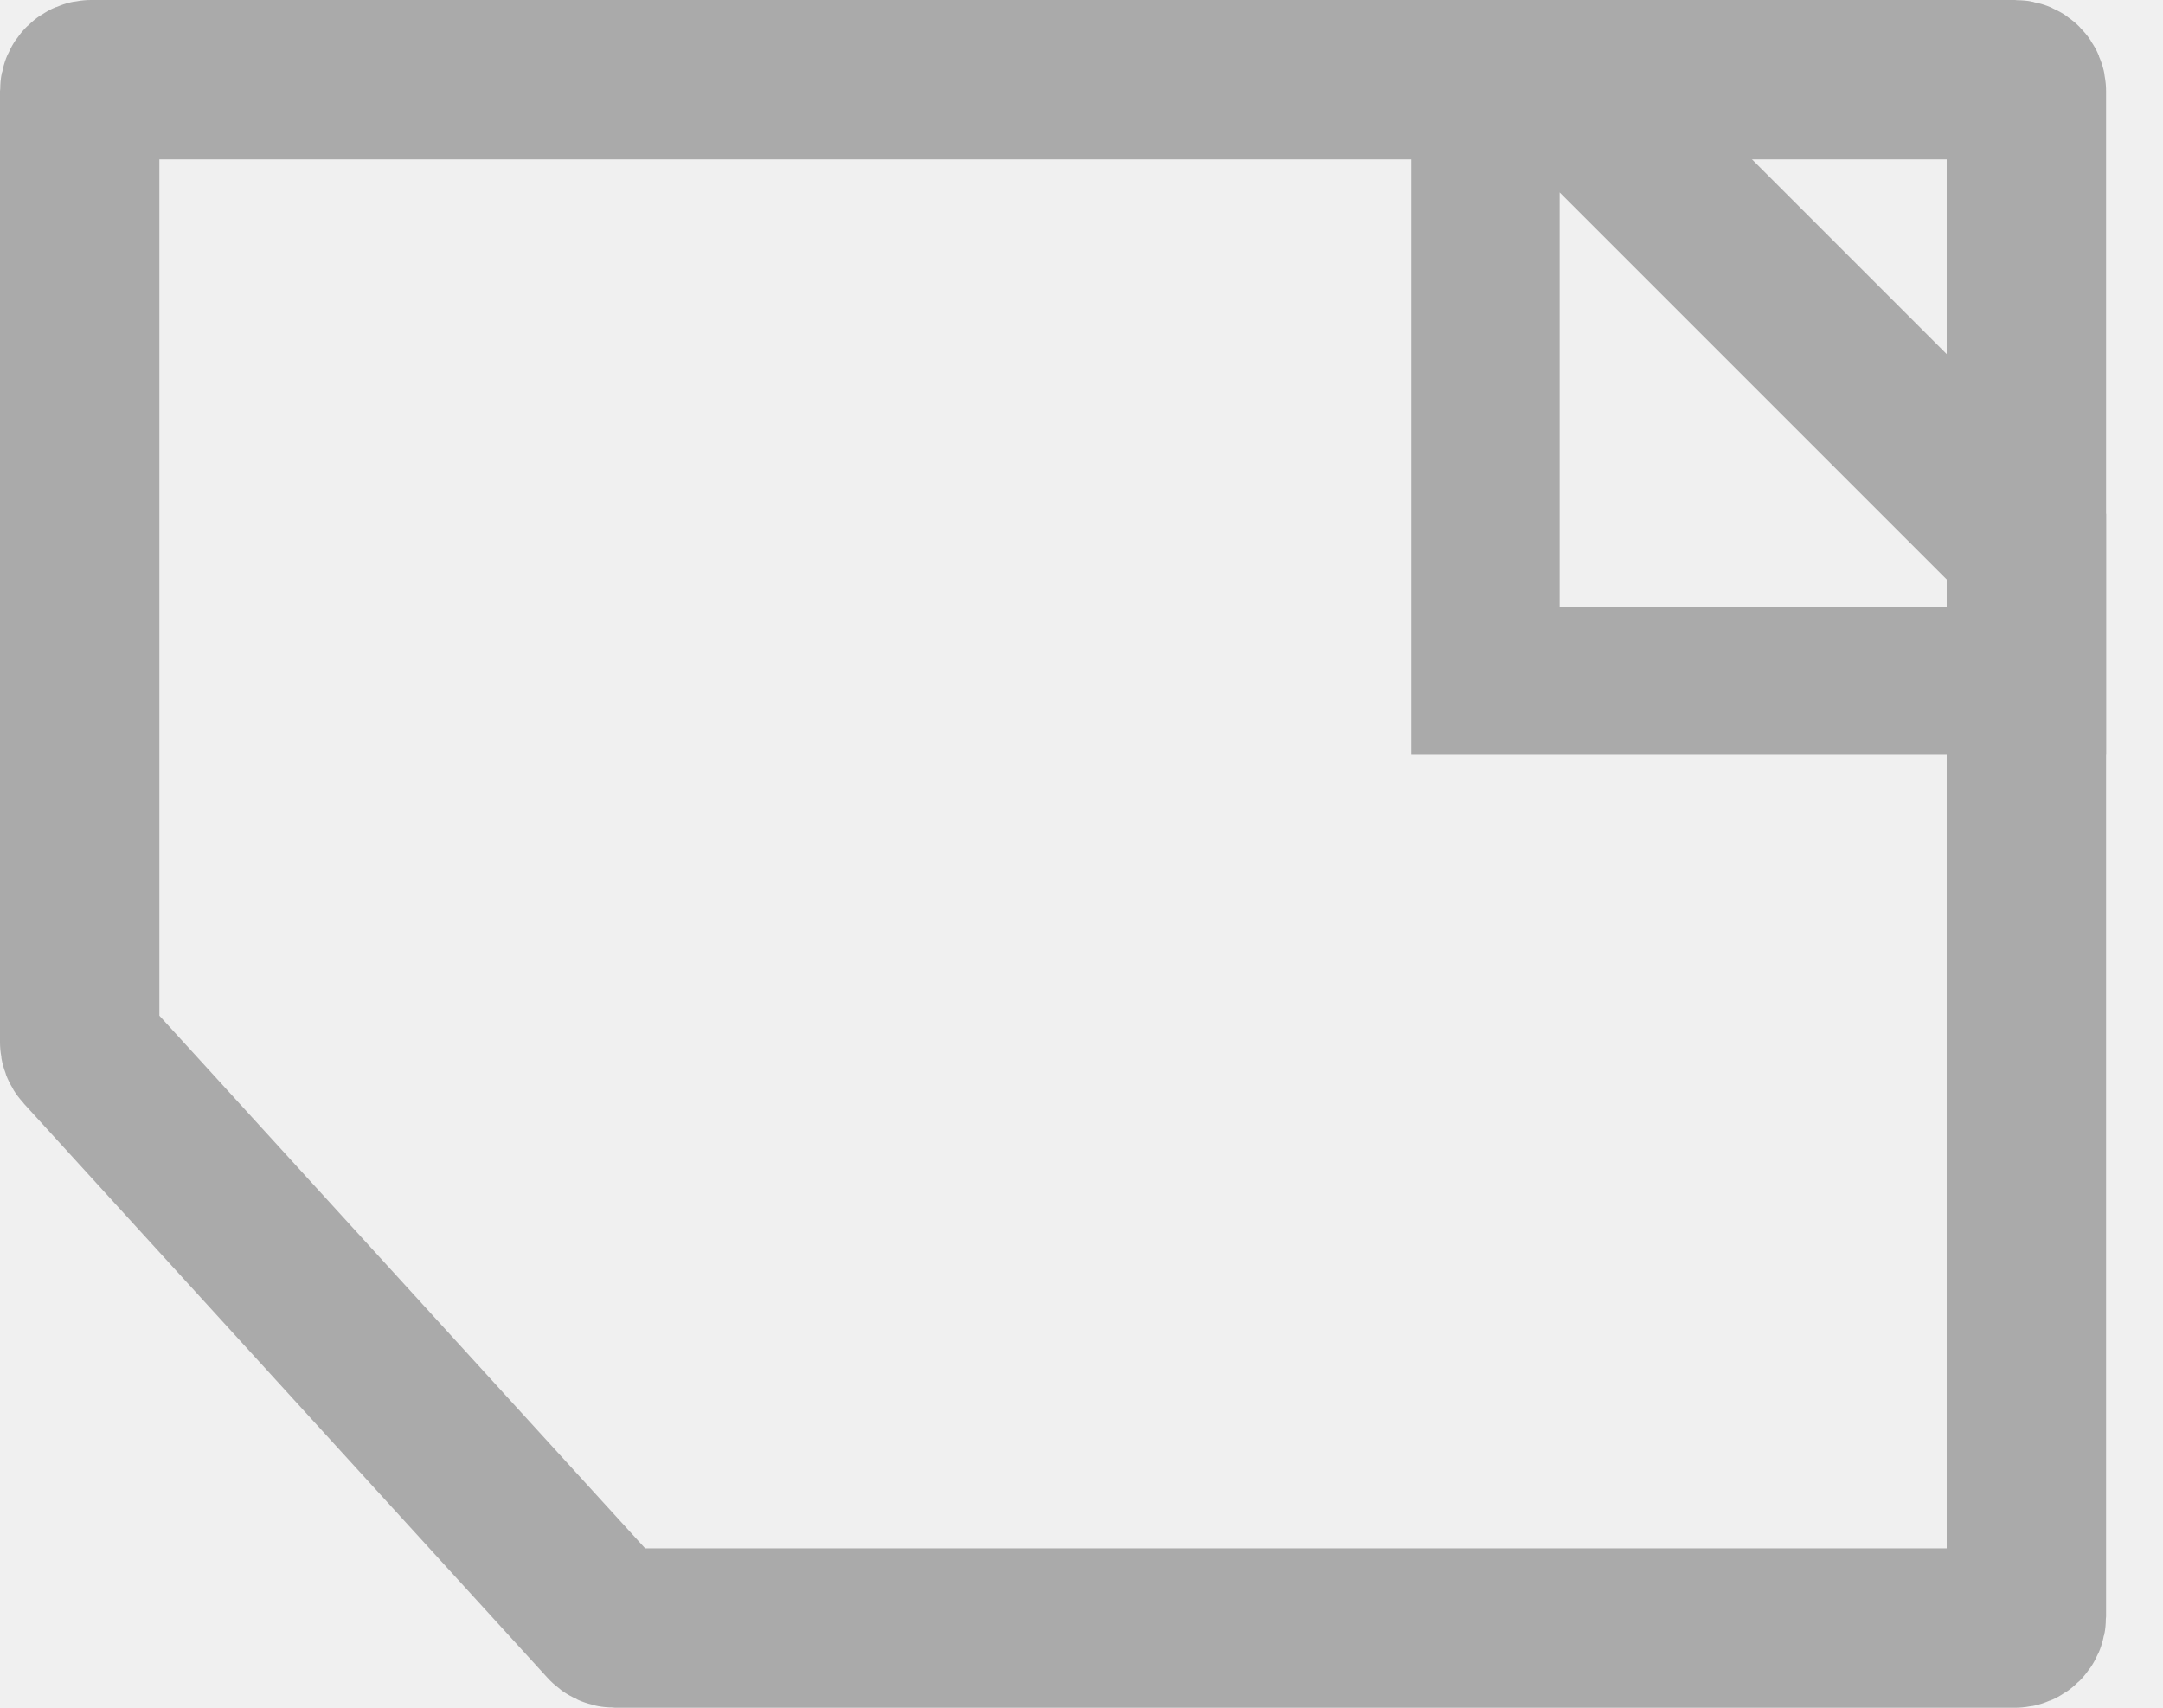
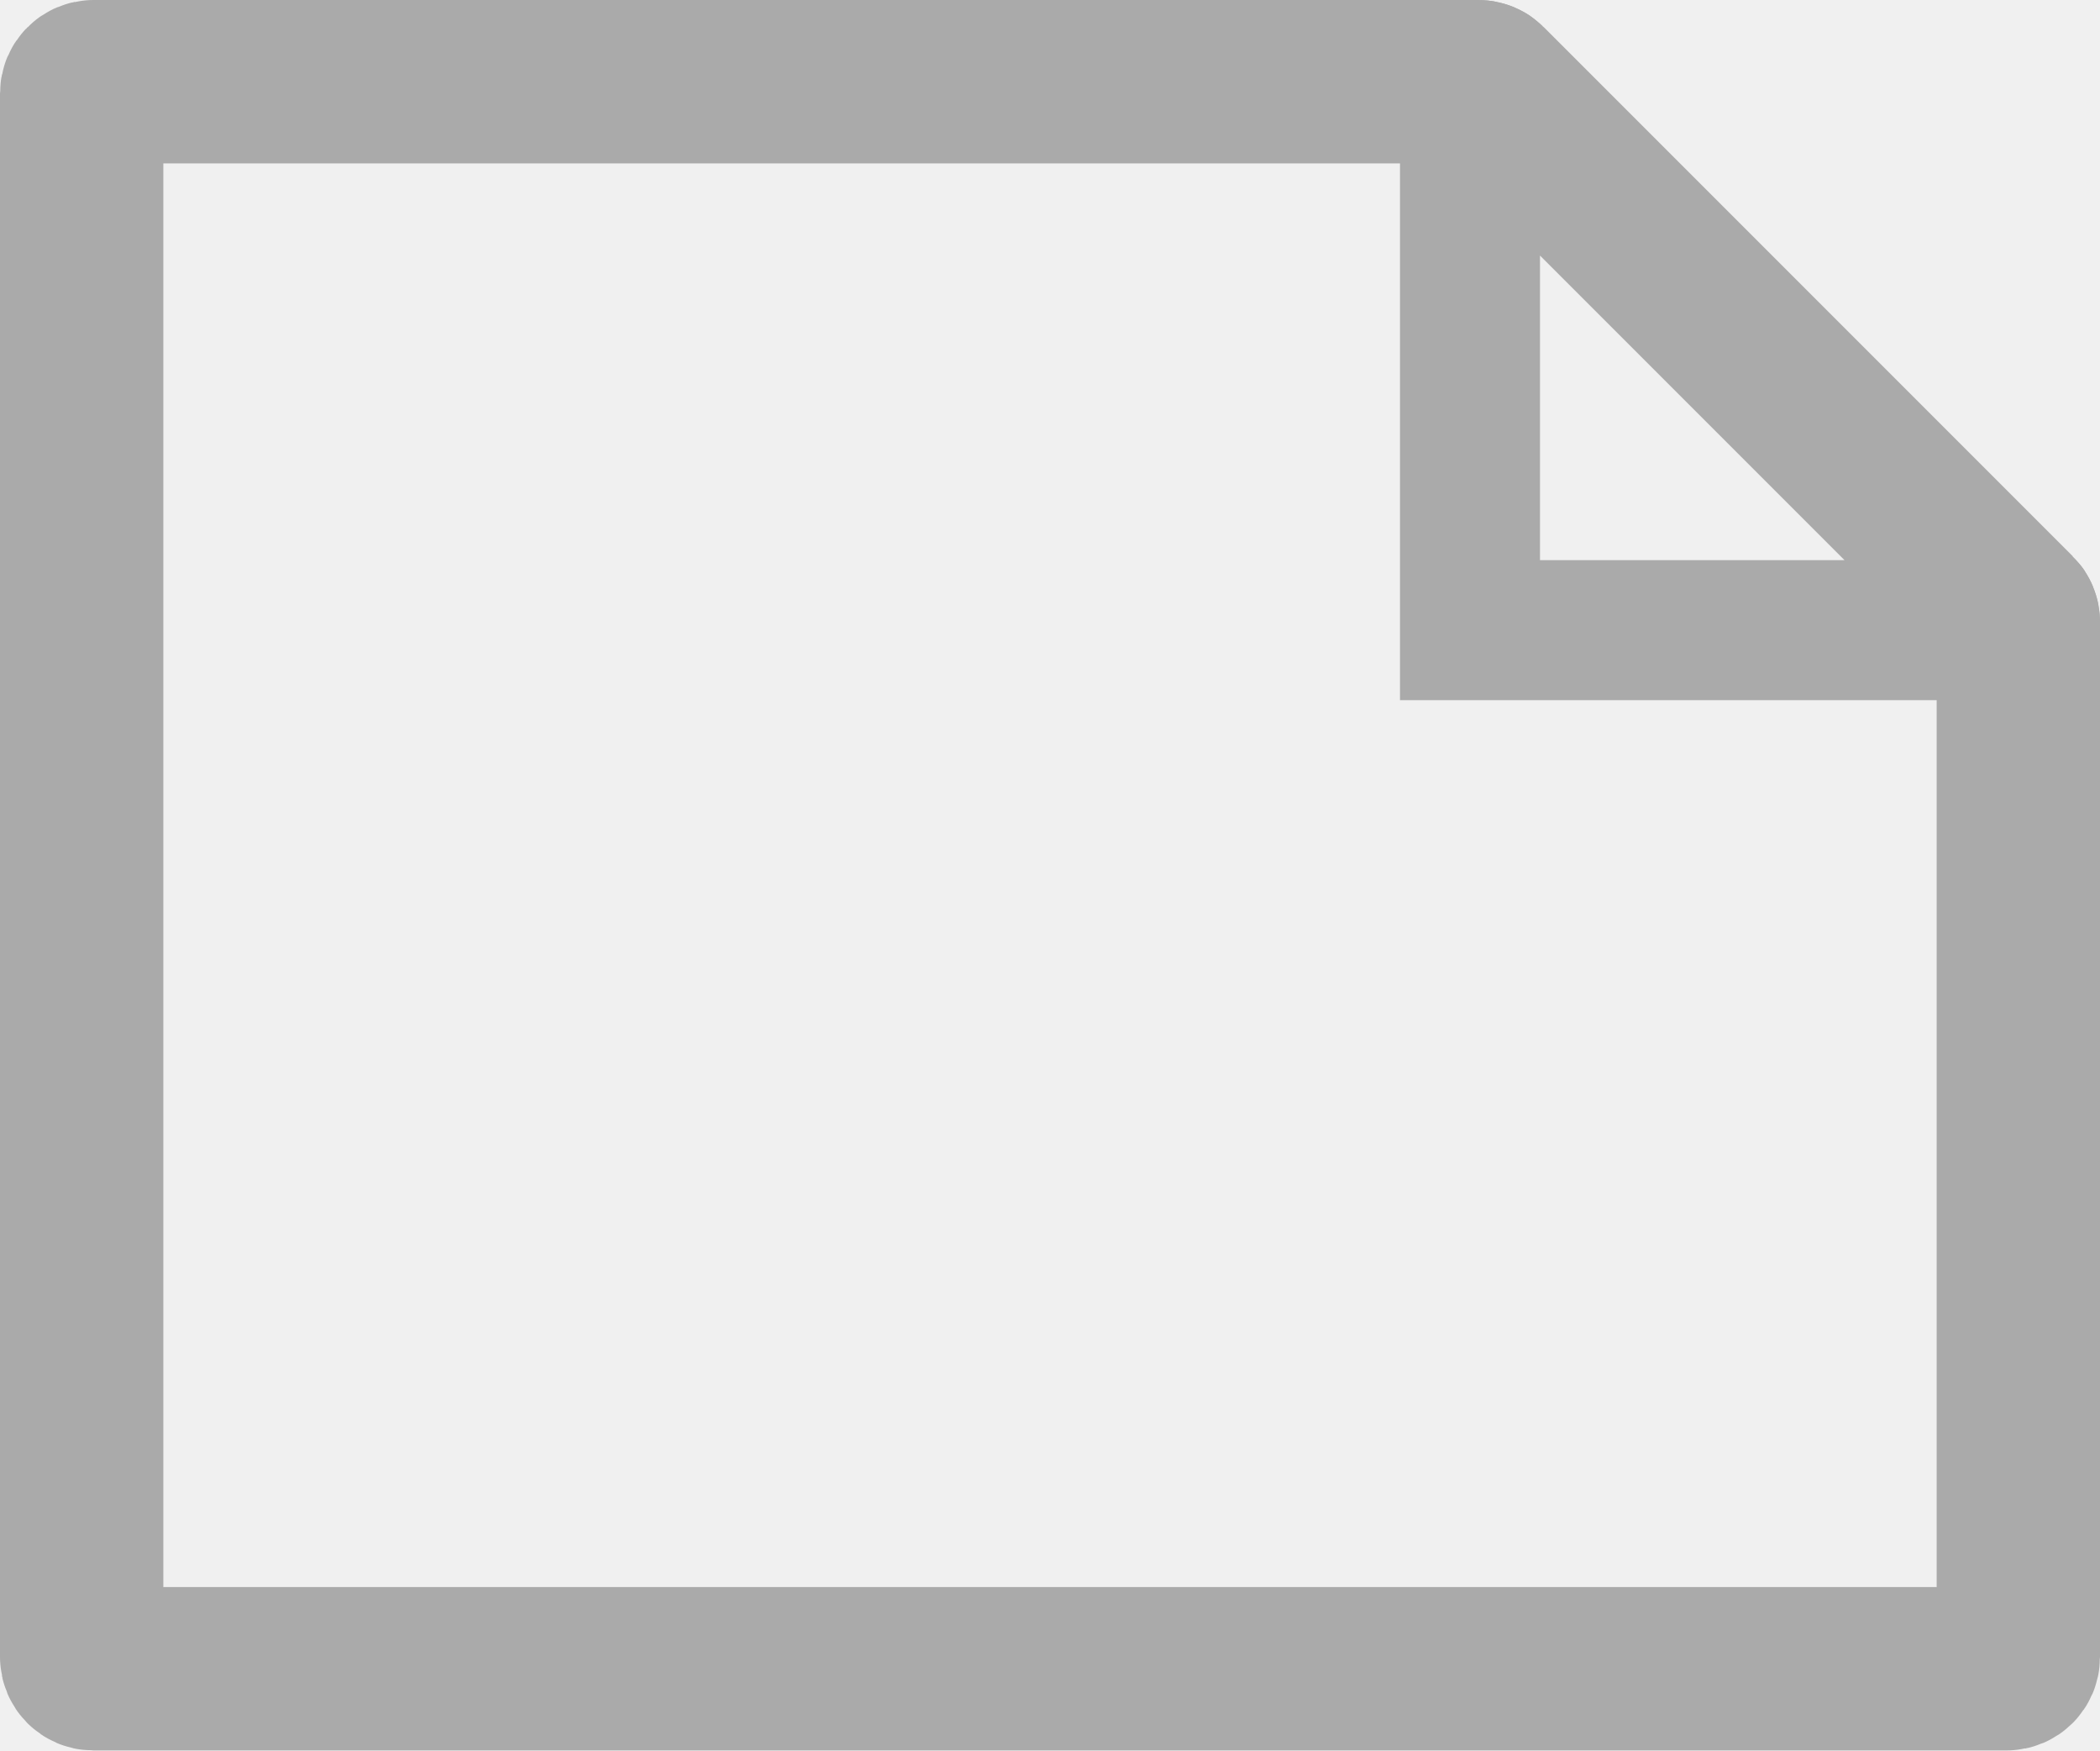
- <svg xmlns="http://www.w3.org/2000/svg" xmlns:xlink="http://www.w3.org/1999/xlink" width="19px" height="15px" viewBox="0 0 19 15" version="1.1">
+ <svg xmlns="http://www.w3.org/2000/svg" xmlns:xlink="http://www.w3.org/1999/xlink" width="18px" height="15px" viewBox="0 0 18 15" version="1.1">
  <defs>
-     <path d="M0.8,-5.32907052e-15 L17.7,-5.44009282e-15 C18.142,-5.52125527e-15 18.5,0.358 18.5,0.8 L18.5,14.2 C18.5,14.642 18.142,15 17.7,15 L5.402,15 C5.177,15 4.963,14.905 4.811,14.739 L0.209,9.693 C0.075,9.546 -3.41726479e-15,9.353 -3.44169138e-15,9.154 L-3.55271368e-15,0.8 C-3.60682198e-15,0.358 0.358,-5.46995267e-15 0.8,-5.55111512e-15 Z" id="path-1" />
+     <path d="M17.2,15 L0.8,15 C0.358,15 -1.42108547e-14,14.642 -1.42108547e-14,14.2 L-1.77635684e-14,0.8 C-1.42108547e-14,0.358 0.358,-1.95399252e-14 0.8,-1.95399252e-14 L12.669,1.77635684e-15 C12.881,1.77635684e-15 13.084,0.084 13.234,0.234 L17.766,4.766 C17.916,4.916 18,5.119 18,5.331 L18,14.2 C18,14.642 17.642,15 17.2,15 Z" id="path-1" />
  </defs>
  <g id="icon-export" stroke="none" stroke-width="1" fill="none" fill-rule="evenodd">
-     <g id="Artboard" transform="translate(-262, -183)">
-       <g id="note---grey" transform="translate(262, 183)">
-         <mask id="mask-2" fill="white">
-           <use xlink:href="#path-1" />
-         </mask>
-         <path stroke="#AAAAAA" stroke-width="1.4" d="M0.8,0.7 C0.745,0.7 0.7,0.745 0.7,0.8 L0.7,9.154 C0.7,9.179 0.709,9.203 0.726,9.221 L5.328,14.267 C5.347,14.288 5.374,14.3 5.402,14.3 L17.7,14.3 C17.755,14.3 17.8,14.255 17.8,14.2 L17.8,0.8 C17.8,0.745 17.755,0.7 17.7,0.7 L0.8,0.7 Z" />
-         <polygon id="Path-4" stroke="#AAAAAA" stroke-width="1.4" mask="url(#mask-2)" points="13 7.10542736e-15 19.028 6.028 13 6.028" />
+     <g id="Artboard" transform="translate(-262, -186)">
+       <g id="tray---note-unselected" transform="translate(262, 186)">
+         <g id="note---white---small-copy-6">
+           <mask id="mask-2" fill="white">
+             <use xlink:href="#path-1" />
+           </mask>
+           <path stroke="#AAAAAA" stroke-width="1.4" d="M17.2,14.3 C17.255,14.3 17.3,14.255 17.3,14.2 L17.3,5.331 C17.3,5.305 17.289,5.279 17.271,5.261 L12.739,0.729 C12.721,0.711 12.695,0.7 12.669,0.7 L0.8,0.7 C0.745,0.7 0.7,0.745 0.7,0.8 L0.7,14.2 C0.7,14.255 0.745,14.3 0.8,14.3 L17.2,14.3 Z" />
+           <polygon id="Path-4" stroke="#AAAAAA" stroke-width="1.4" mask="url(#mask-2)" points="12.5 0.5 17.5 5.5 12.5 5.5" />
+         </g>
      </g>
    </g>
  </g>
</svg>
